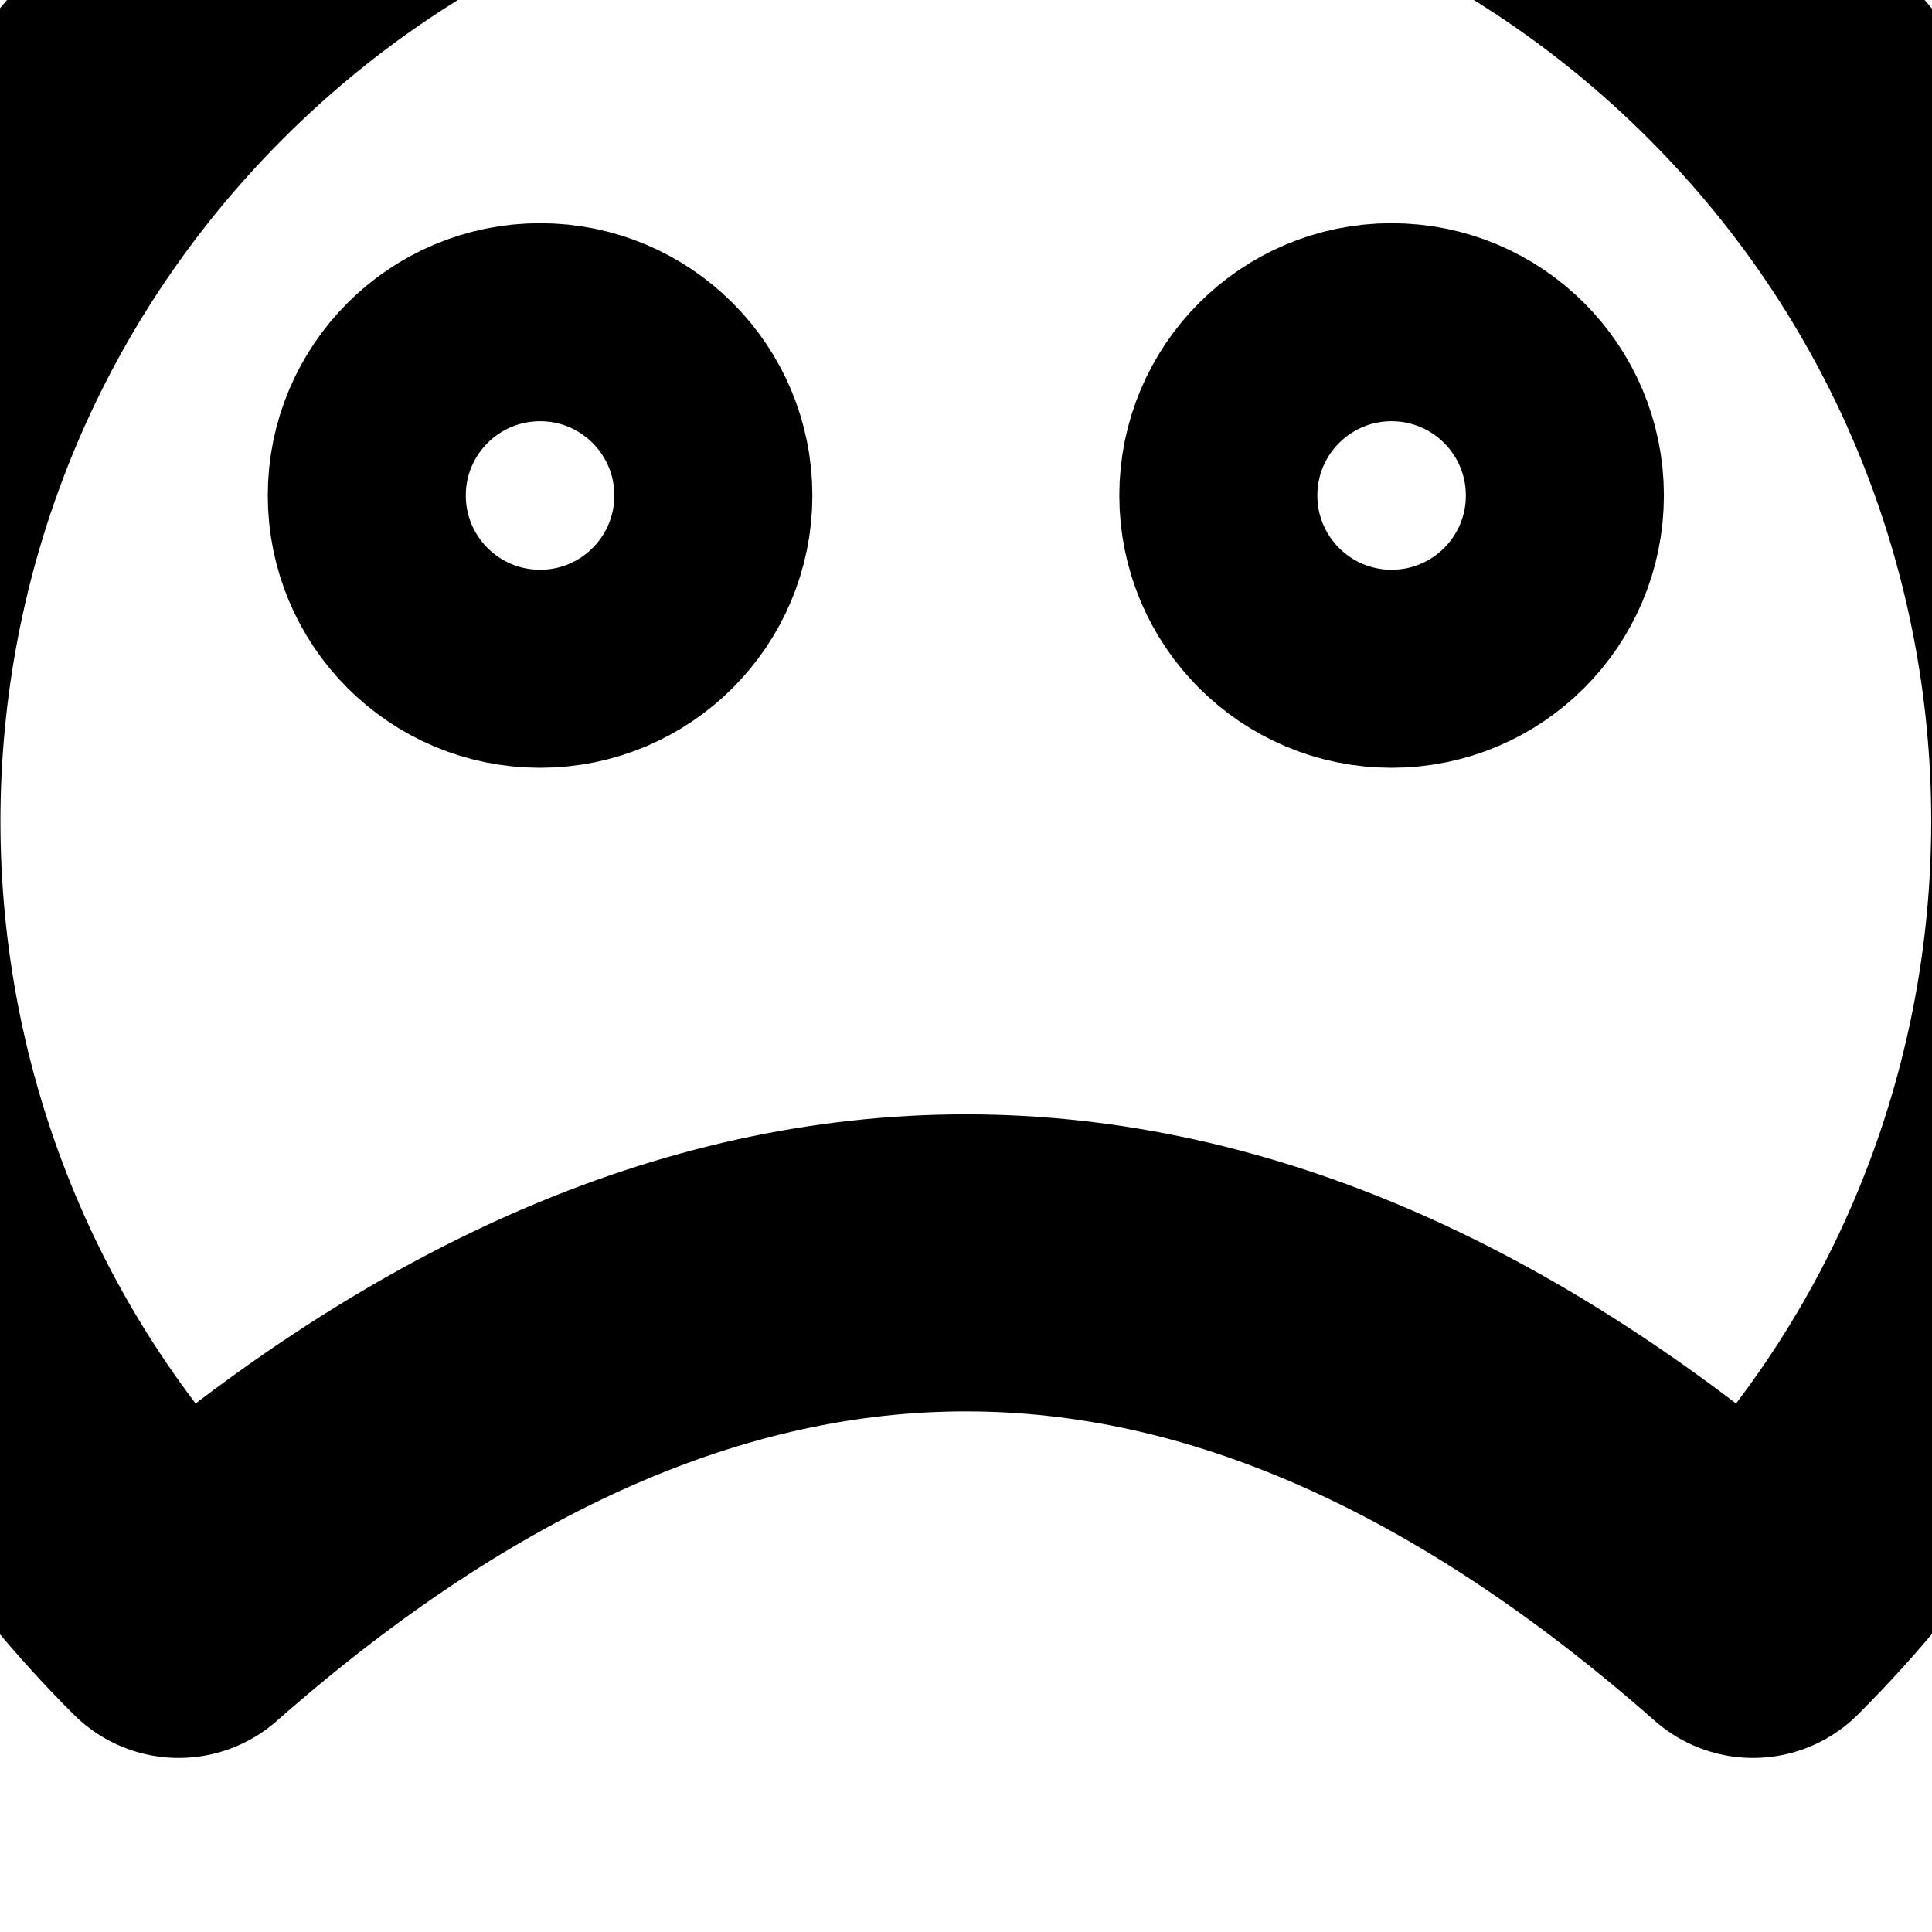
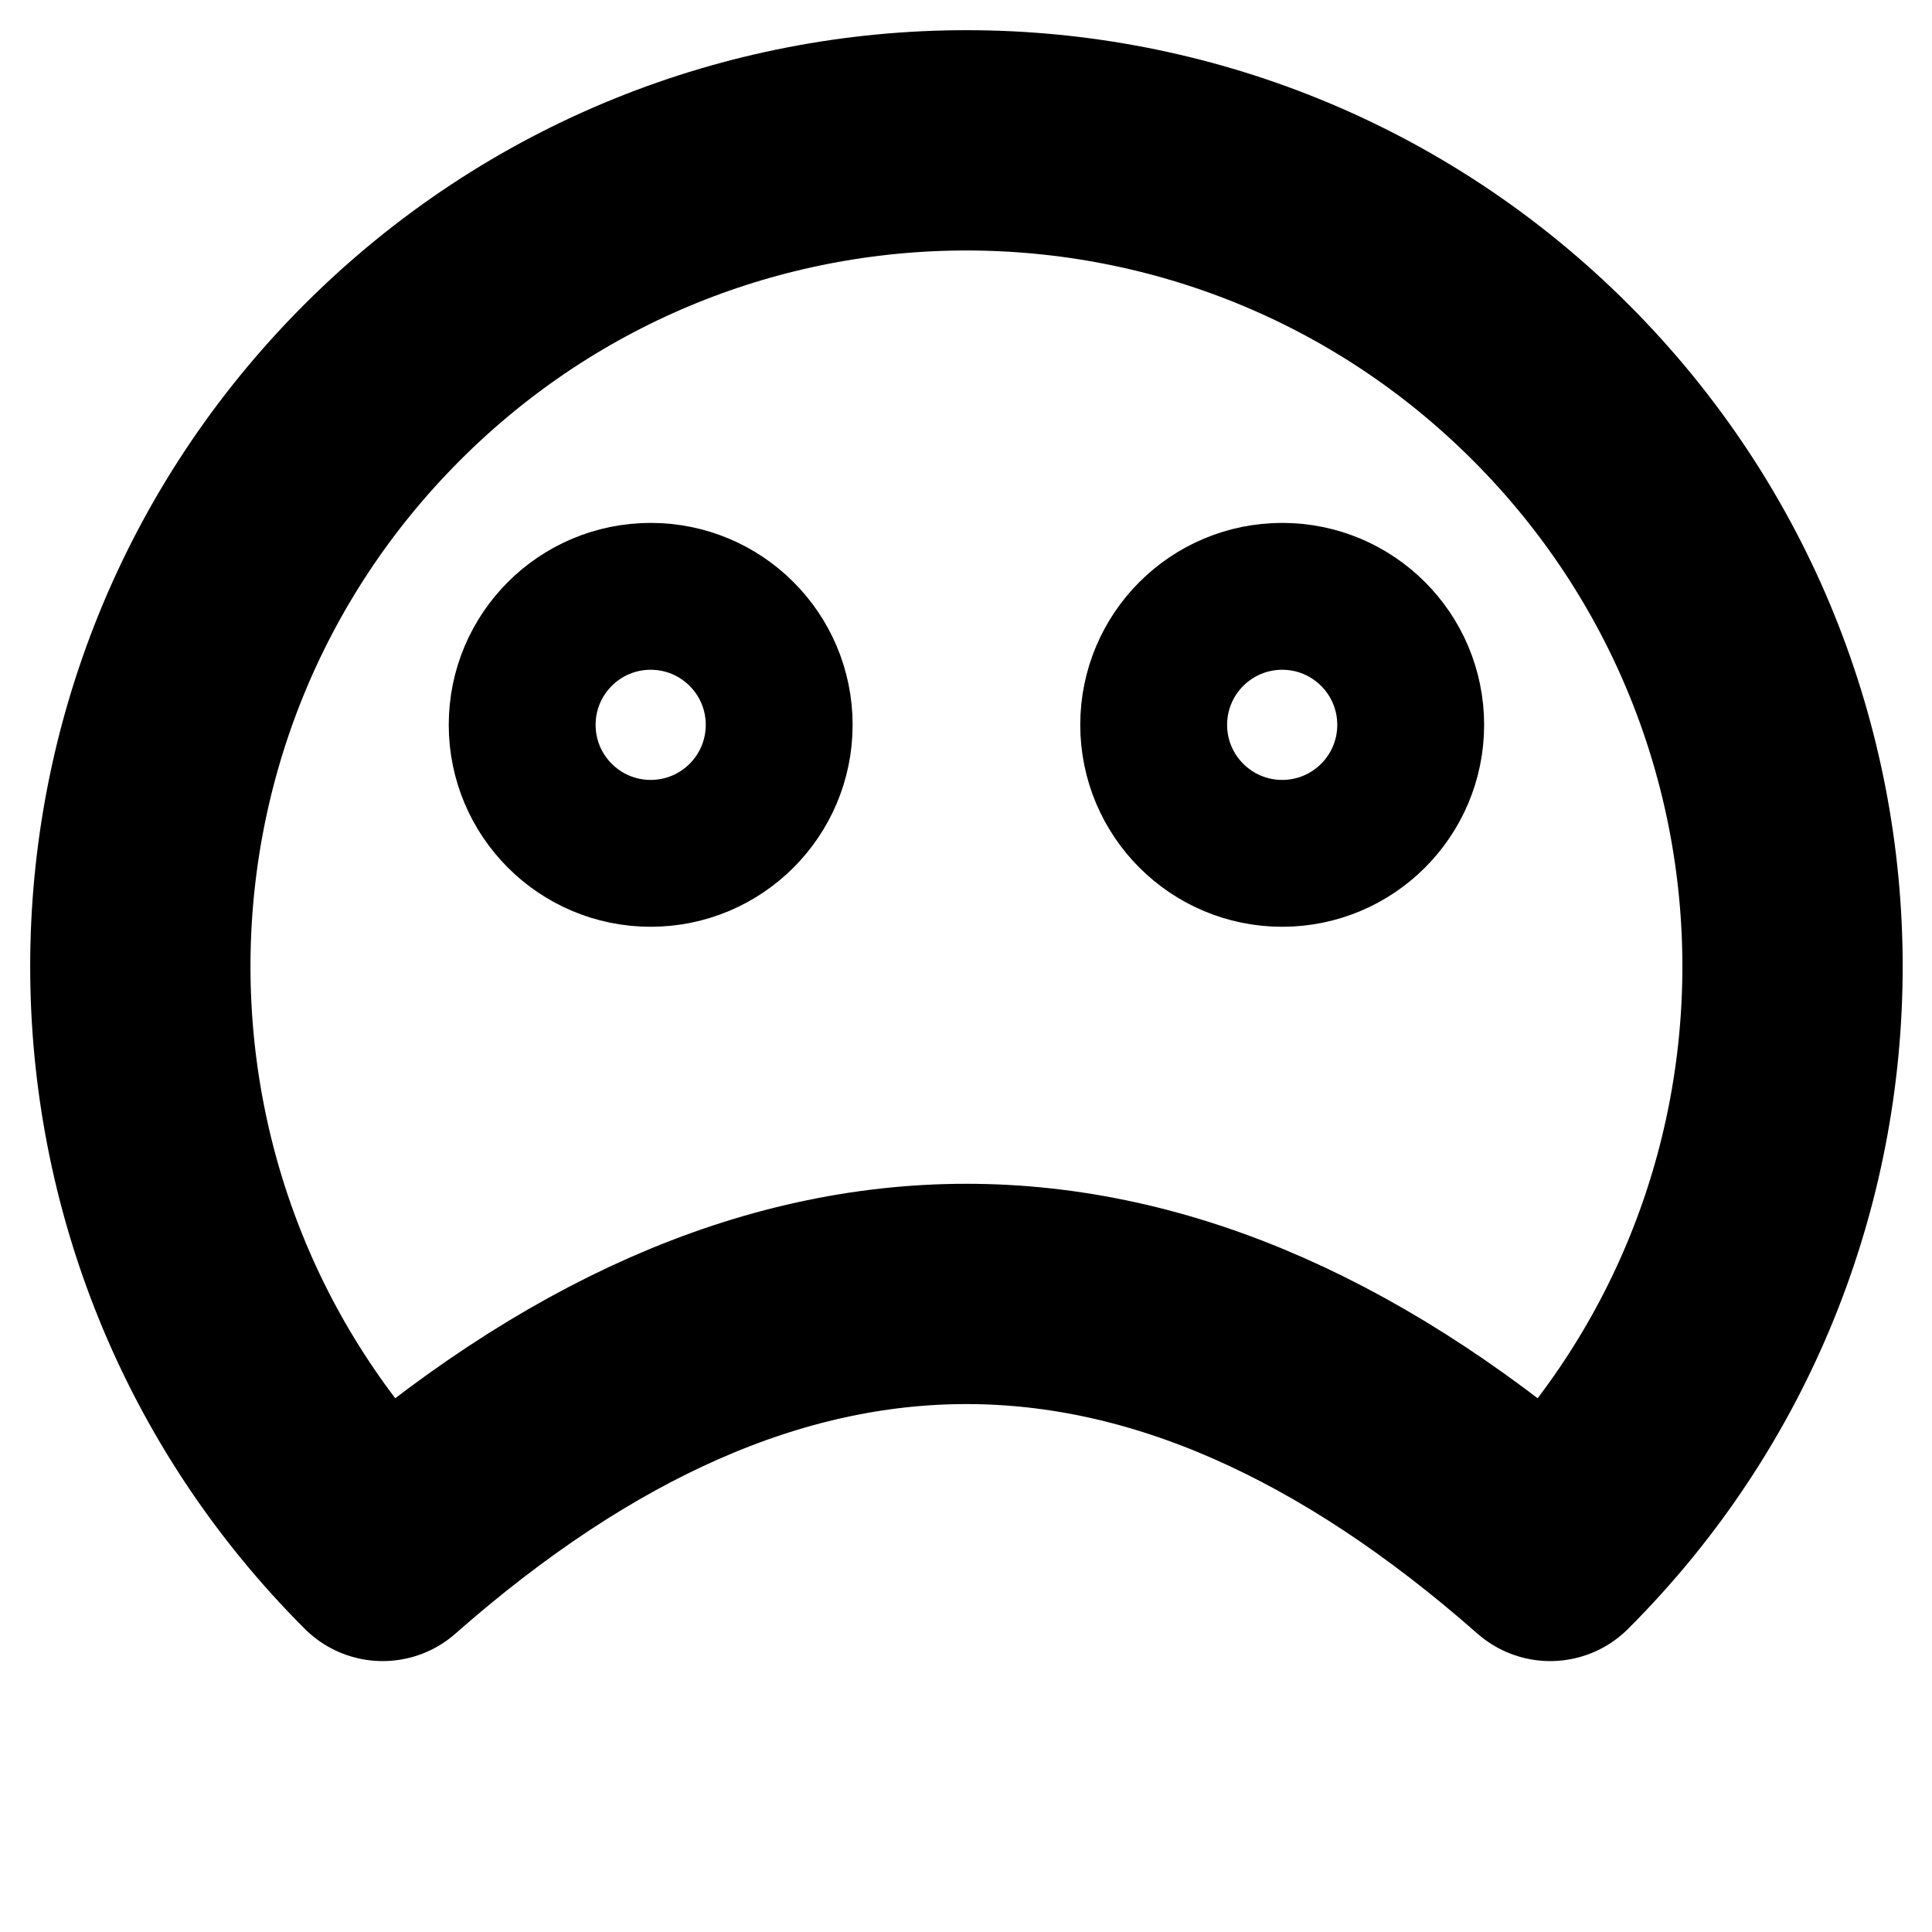
<svg xmlns="http://www.w3.org/2000/svg" width="1024" height="1024" viewBox="0 0 1024 1024">
-   <g transform="translate(-159.831, -235.937) scale(1.312)">
+   <g transform="translate(14.055, 14.440) scale(0.973)">
    <path fill="none" stroke="#000" stroke-linecap="round" stroke-linejoin="round" stroke-width="120" d="M194 830a450 450 0 1 1 636 0q-318-280-636 0" />
    <circle cx="340" cy="380" r="70" fill="none" stroke="#000" stroke-width="80" />
    <circle cx="684" cy="380" r="70" fill="none" stroke="#000" stroke-width="80" />
  </g>
</svg>
